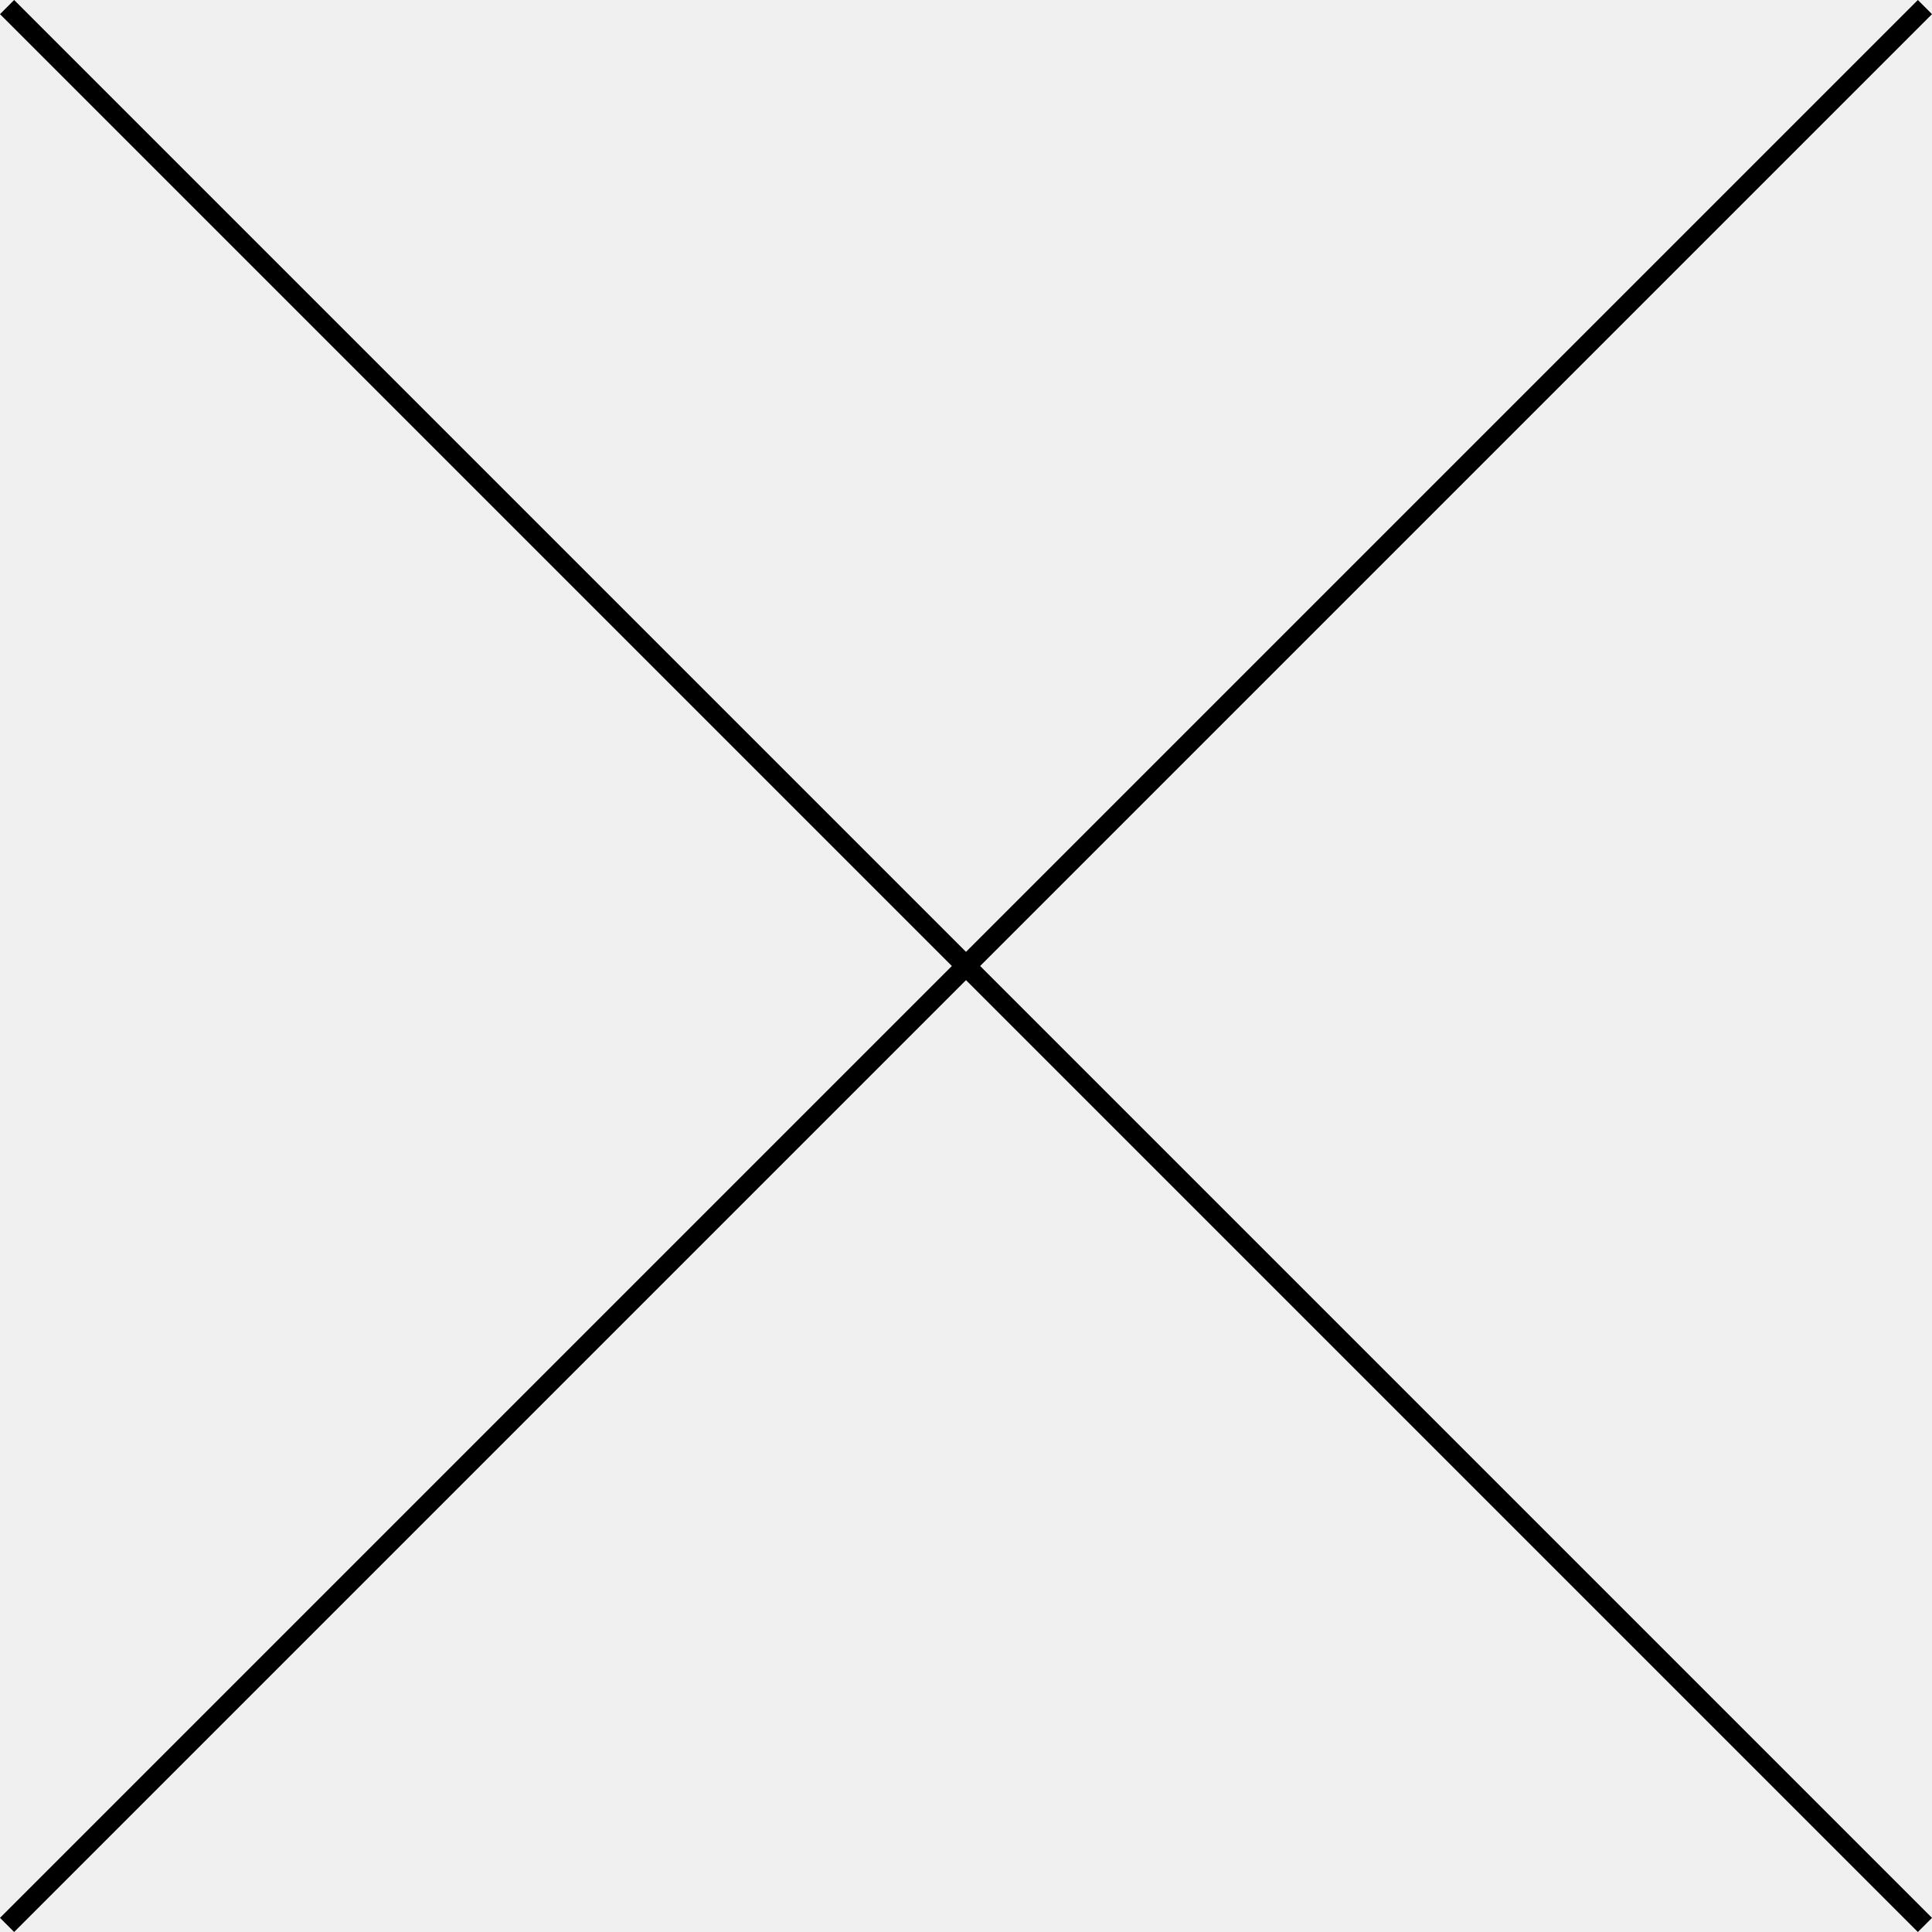
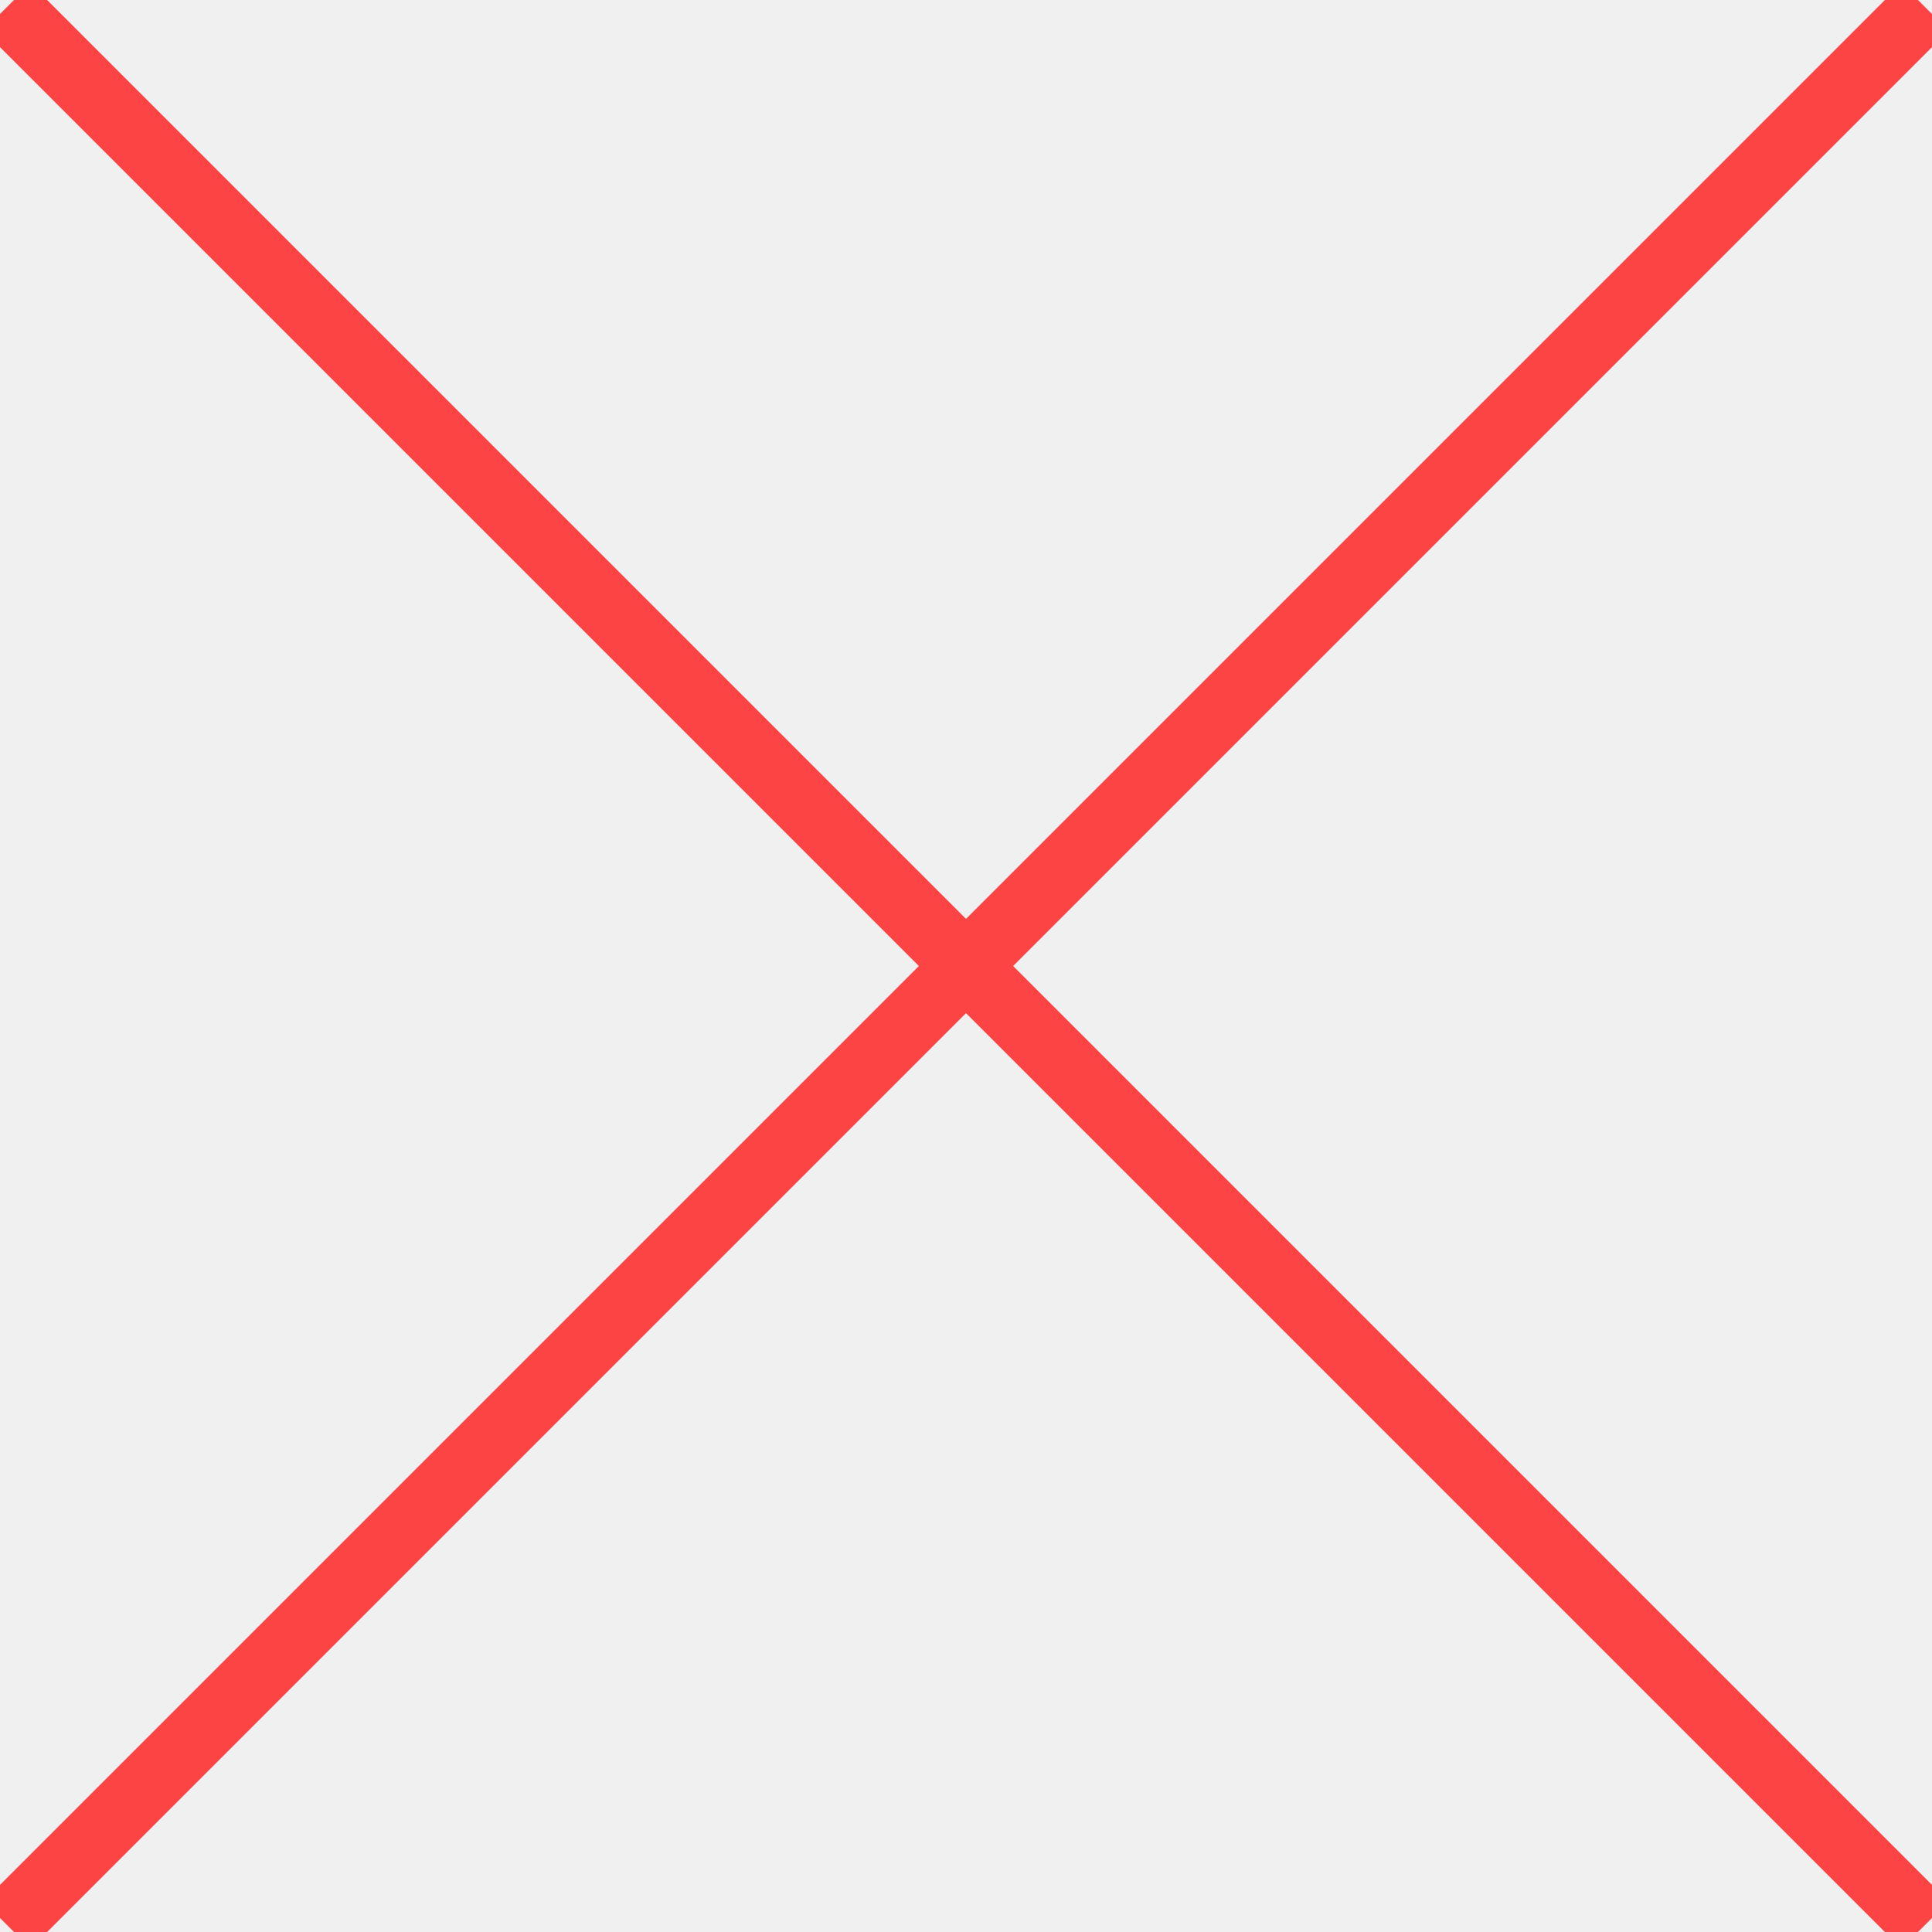
- <svg xmlns="http://www.w3.org/2000/svg" id="Layer_1" data-name="Layer 1" viewBox="0 0 579.74 579.74">
-   <defs>
-     <style>.cls-1{fill:none;stroke:#000;stroke-miterlimit:10;stroke-width:6px;}</style>
-   </defs>
-   <line class="cls-1" x1="2.12" y1="2.12" x2="577.62" y2="577.62" />
-   <line class="cls-1" x1="2.12" y1="577.62" x2="577.62" y2="2.12" />
+ <svg xmlns="http://www.w3.org/2000/svg" version="1.1" id="Layer_1" x="0px" y="0px" viewBox="0 0 579.7 579.7" style="enable-background:new 0 0 579.7 579.7;" xml:space="preserve">
+   <style type="text/css">
+ 	.st0{fill:#FFFFFF;stroke:#FC4445;stroke-width:20;stroke-miterlimit:10;}
+ </style>
+   <line class="st0" x1="2.1" y1="2.1" x2="577.6" y2="577.6" />
+   <line class="st0" x1="2.1" y1="577.6" x2="577.6" y2="2.1" />
</svg>
